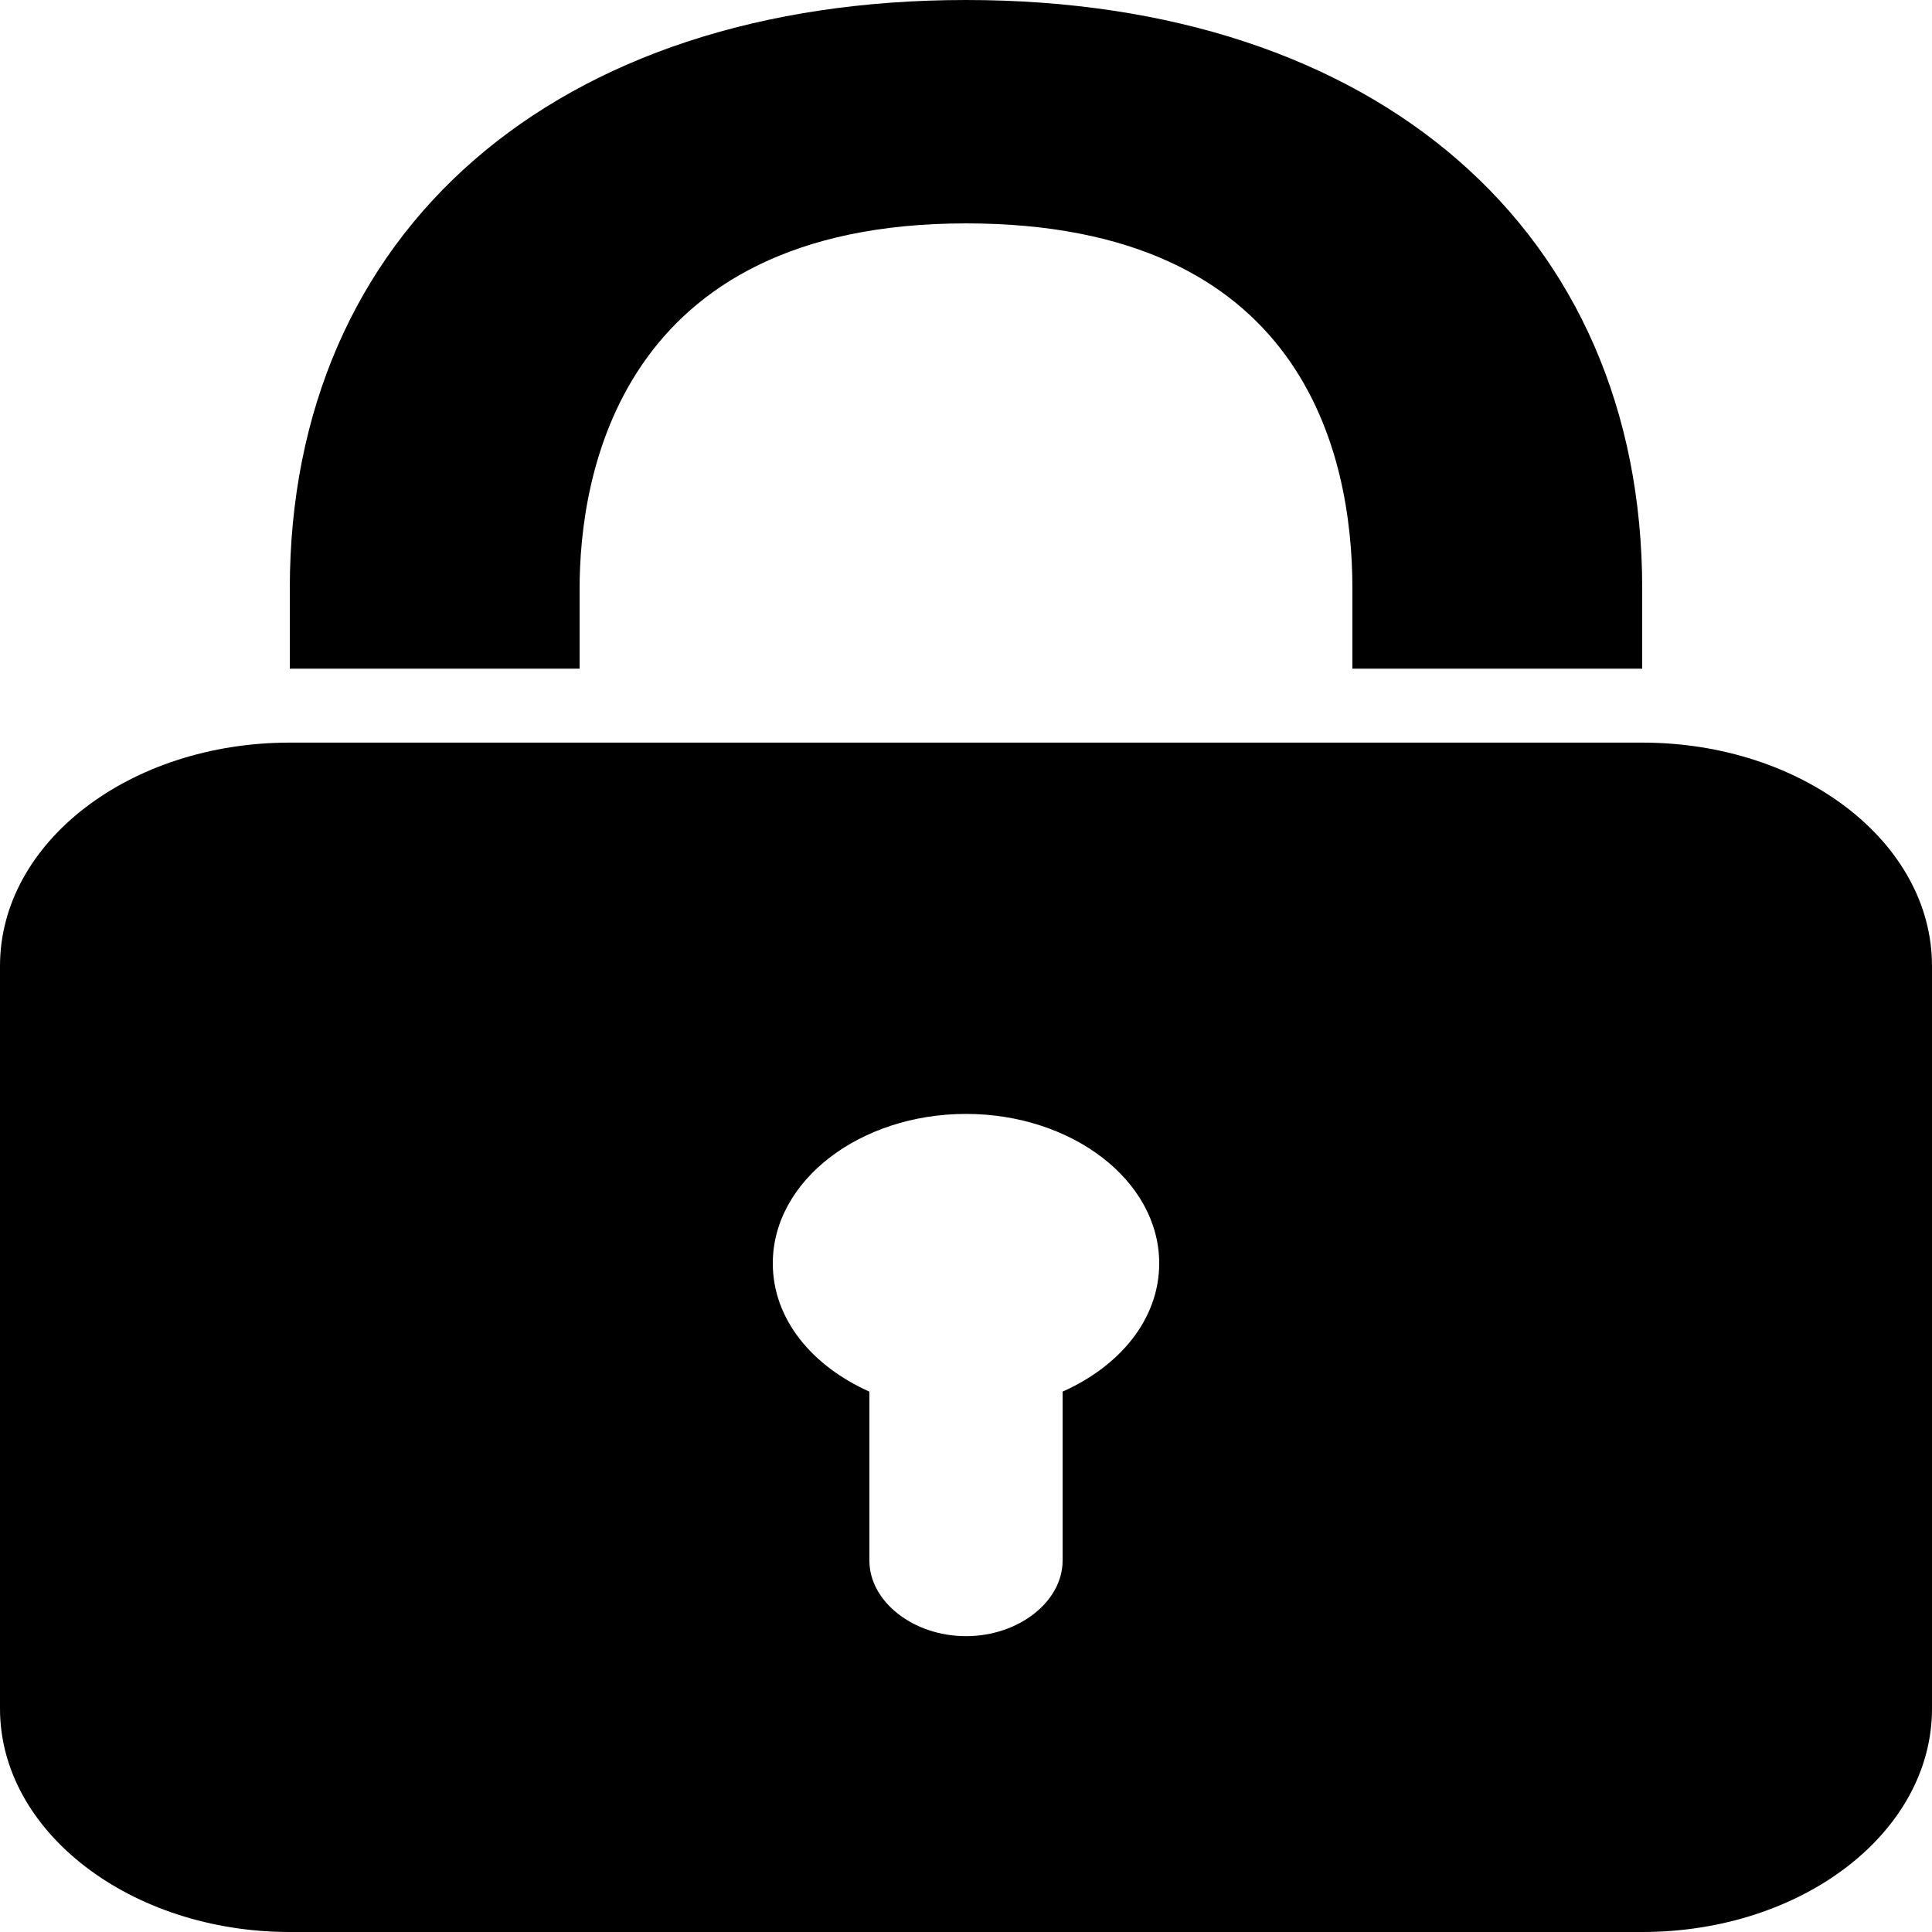
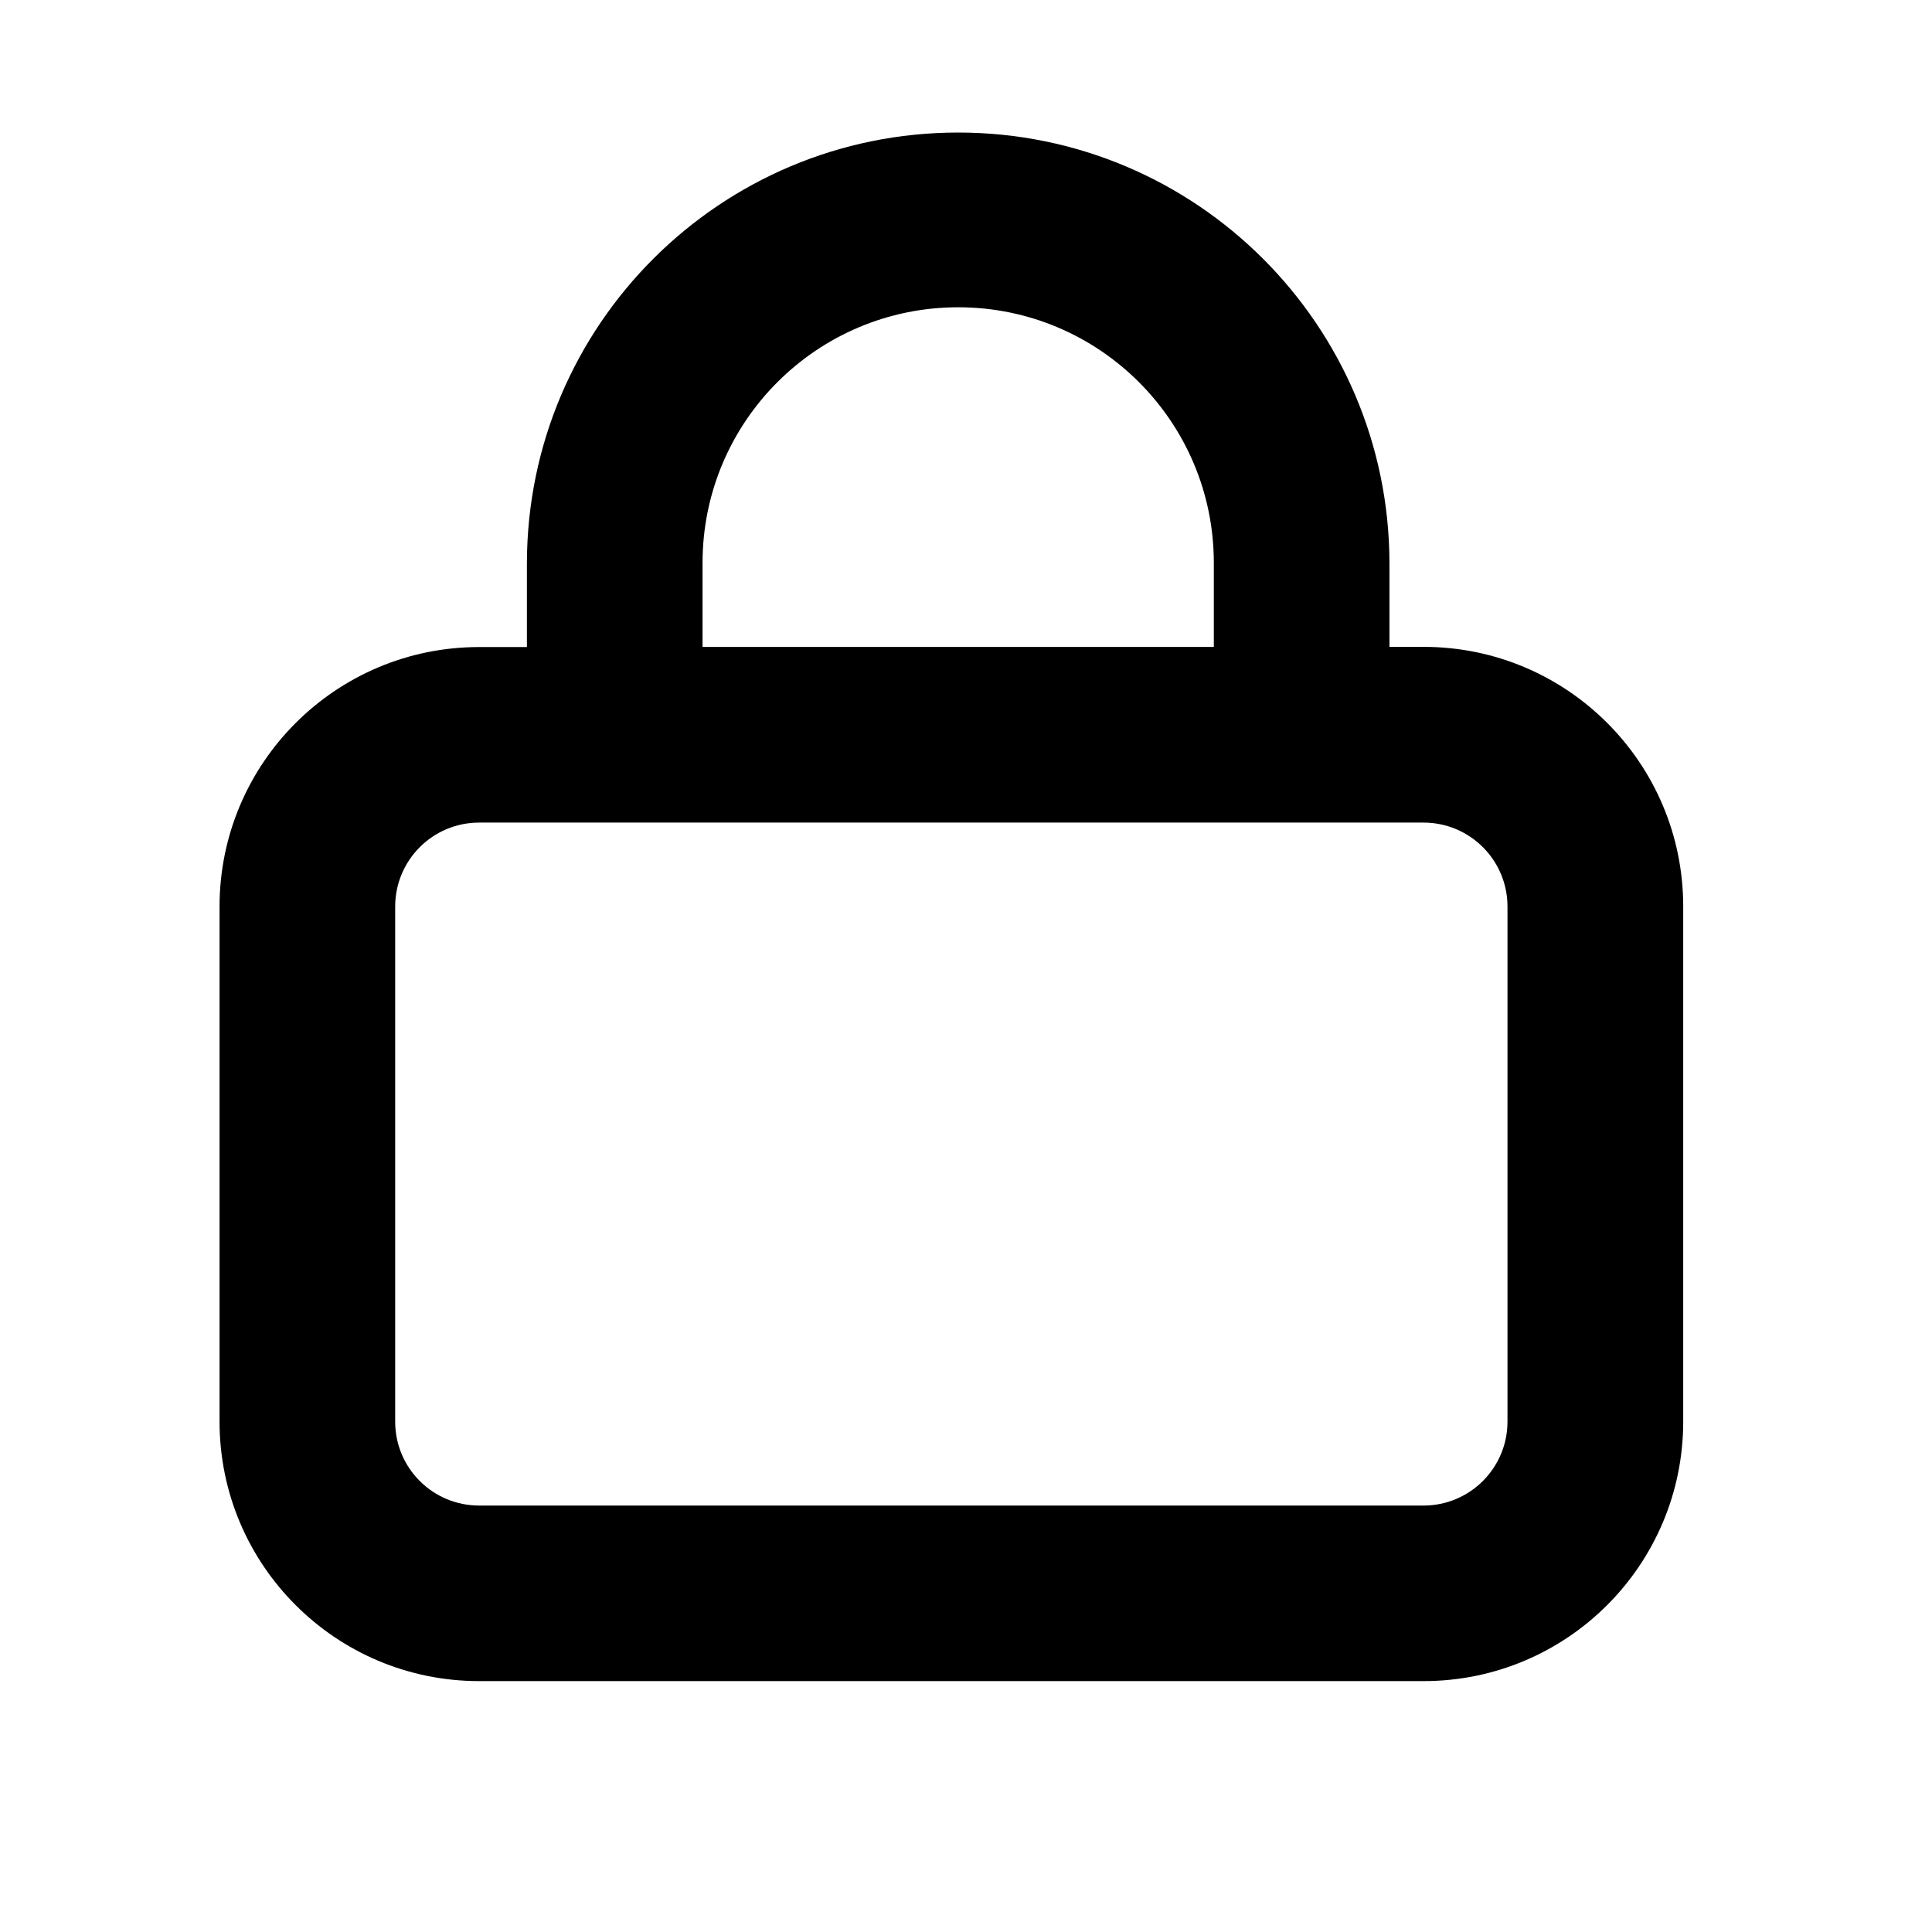
- <svg xmlns="http://www.w3.org/2000/svg" width="128" height="128">
-   <path d="M108.8 44.3H89.6V39c0-9-3.3-24.2-25.6-24.2-23.1 0-25.6 16.9-25.6 24.2v5.3H19.2V39C19.2 15.3 36.8 0 64 0c27.2 0 44.8 15.3 44.8 39v5.3zm-32 39.4c0-5.5-5.8-9.9-12.8-9.9-7 0-12.8 4.4-12.8 9.9 0 3.7 2.6 6.8 6.4 8.5v11.2c0 2.7 2.9 5 6.4 5 3.5 0 6.4-2.3 6.4-5V92.2c3.8-1.7 6.4-4.8 6.4-8.5zM128 64v49.2c0 8.2-8.6 14.8-19.2 14.8H19.2C8.7 128 0 121.4 0 113.2V64c0-8.2 8.6-14.8 19.2-14.8h89.6c10.6 0 19.2 6.6 19.2 14.8z" />
+ <svg xmlns="http://www.w3.org/2000/svg" t="1595300738757" class="icon" viewBox="0 0 1024 1024" version="1.1" p-id="2953" width="200" height="200">
+   <defs>
+     <style type="text/css" />
+   </defs>
+   <path d="M279.273 342.9V298.356a228.585 228.585 0 0 1 457.169 0v44.497h18.153a137.588 137.588 0 0 1 137.542 137.542v273.082a137.588 137.588 0 0 1-137.588 137.542H253.952A137.588 137.588 0 0 1 116.364 753.571v-273.082a137.588 137.588 0 0 1 137.588-137.542H279.273z m93.091 0h270.988V298.356a135.494 135.494 0 1 0-270.988 0v44.497z m-118.412 93.091a44.497 44.497 0 0 0-44.497 44.451v273.082c0 24.576 19.921 44.451 44.497 44.451H754.502a44.497 44.497 0 0 0 44.497-44.451v-273.082a44.497 44.497 0 0 0-44.497-44.451H253.952z" p-id="2954" />
</svg>
